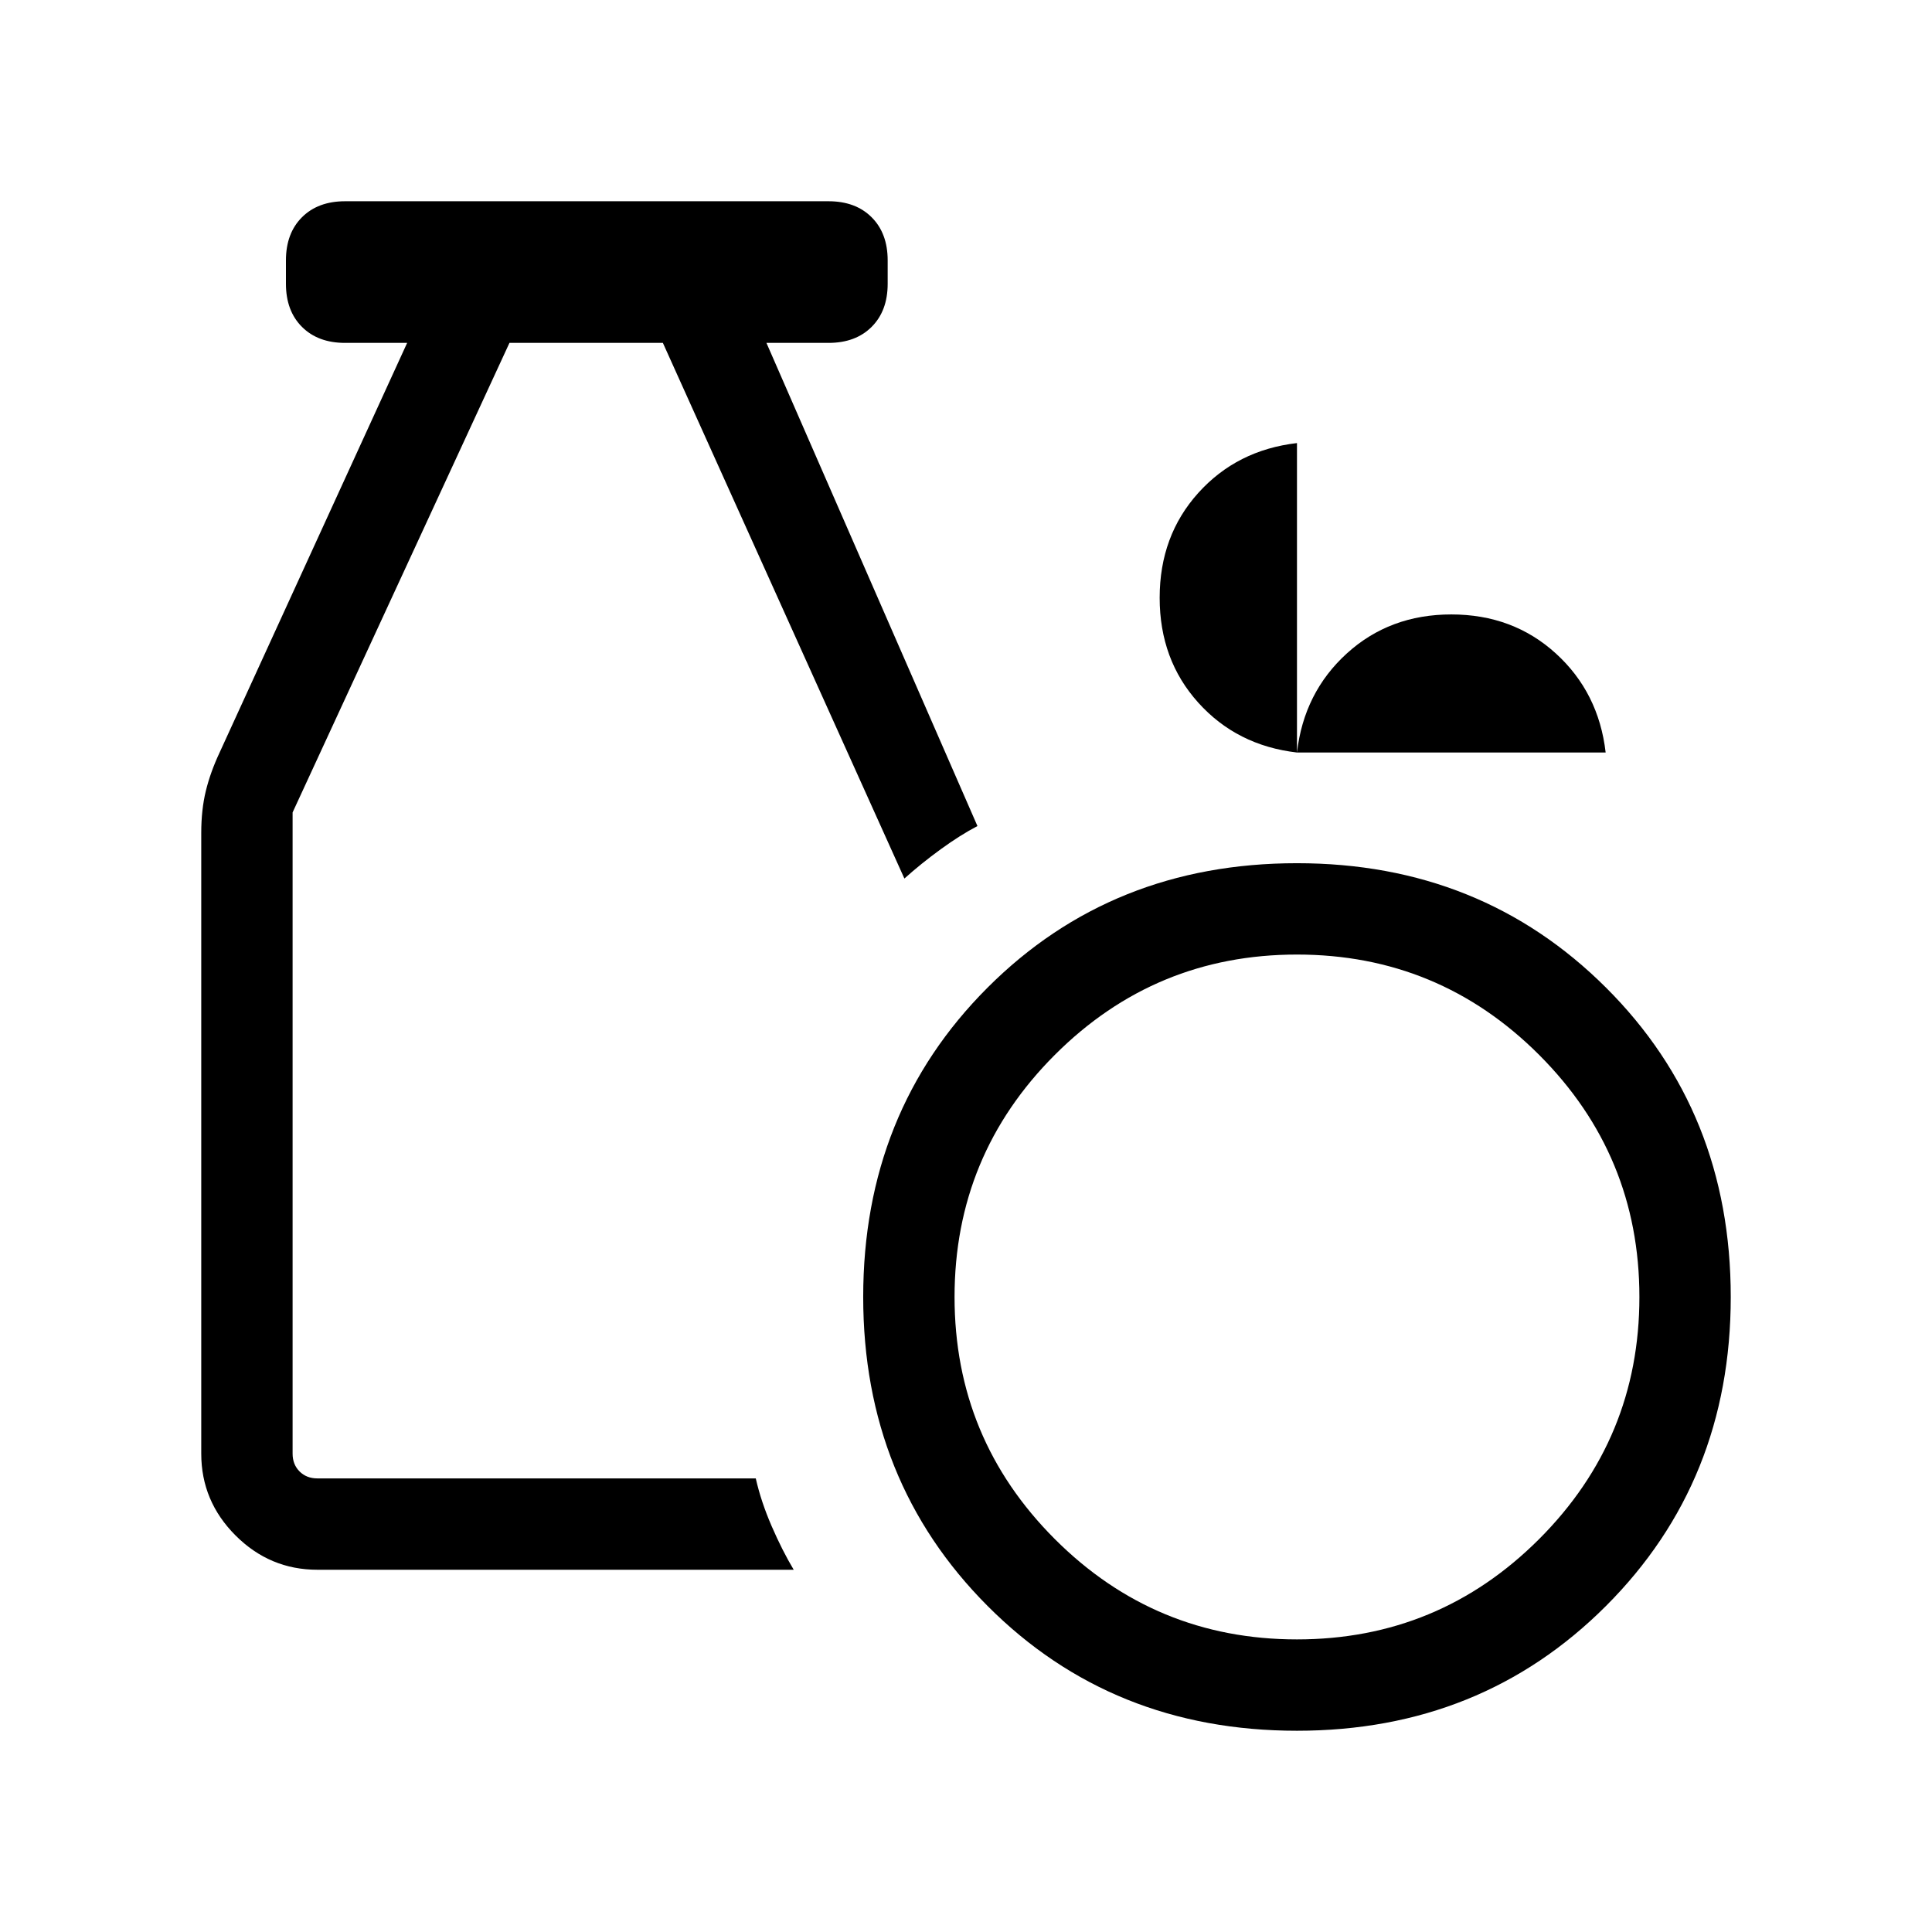
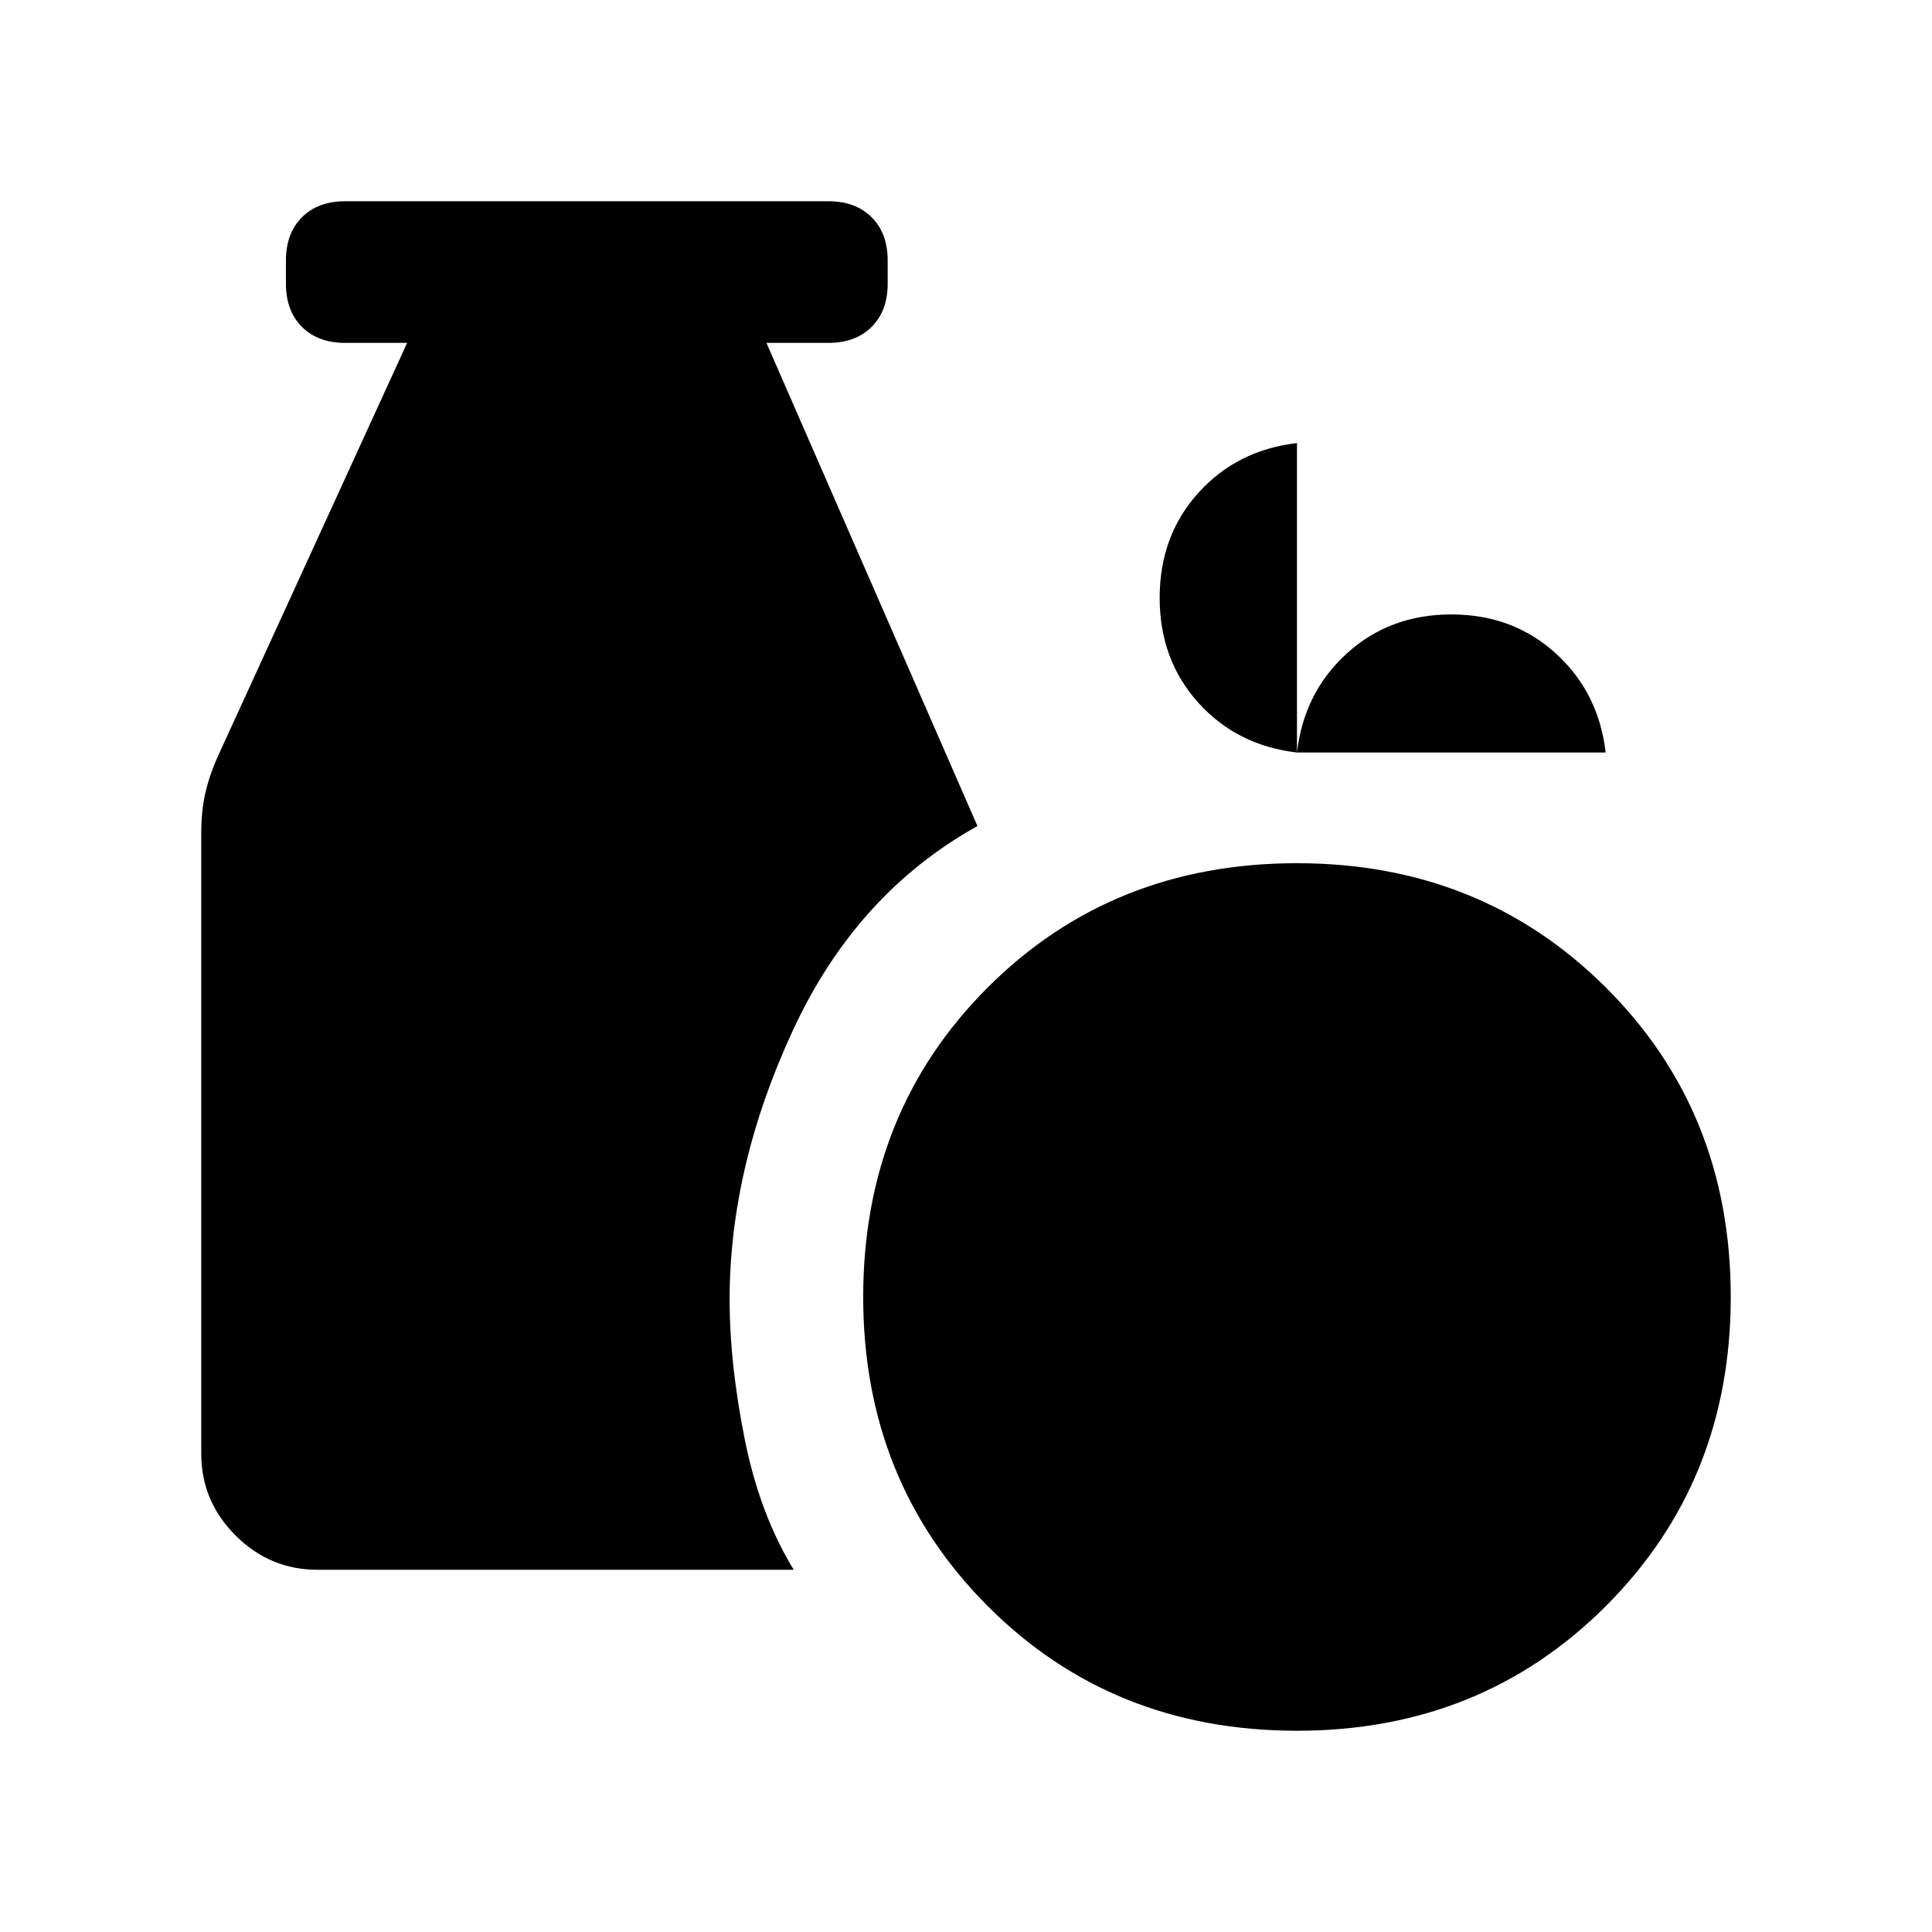
<svg xmlns="http://www.w3.org/2000/svg" viewBox="0 -960 960 960">
-   <path d="M644.46-100q-91.92 0-153.73-62-61.81-62-61.81-153.54 0-91.92 61.81-153.73 61.81-61.81 153.73-61.81 91.54 0 153.54 61.81 62 61.81 62 153.73Q860-224 798-162q-62 62-153.54 62Zm0-45.39q70.46 0 120.31-49.84 49.84-49.85 49.84-120.31 0-70.46-49.84-120.31-49.85-49.84-120.31-49.84-70.46 0-120.31 49.84-49.84 49.85-49.84 120.31 0 70.46 49.84 120.31 49.85 49.84 120.31 49.84ZM157.69-180q-23.61 0-40.65-17.04T100-237.69v-308.46q0-11.46 2.27-20.81 2.27-9.35 6.89-19.19l93.15-203.47h-30.85q-13.46 0-21.42-7.96-7.96-7.96-7.96-21.42v-11.61q0-13.47 7.96-21.43Q158-860 171.46-860h240.23q13.46 0 21.42 7.96 7.97 7.96 7.97 21.43V-819q0 13.46-7.97 21.42-7.96 7.96-21.42 7.96h-30.85l104.85 240.08q-8.54 4.46-18.27 11.54-9.73 7.08-18.03 14.54L329.38-789.62h-76.23L145.39-556.31v318.62q0 5.38 3.46 8.84t8.84 3.46h217.85q2.61 11.54 7.88 23.7 5.27 12.15 10.97 21.69h-236.7Zm486.77-406.08q-29.84-3.46-49.04-24.77-19.19-21.3-19.19-52.11t19.19-52.11q19.2-21.31 49.04-24.77v153.76q3.46-29.84 24.77-49.23 21.31-19.38 51.92-19.38 30.62 0 51.93 19.38 21.3 19.39 24.76 49.23H644.46Z" />
+   <path d="M157.69-180q-23.61 0-40.65-17.04T100-237.69v-308.46q0-11.46 2.27-20.81 2.27-9.35 6.89-19.19l93.15-203.47h-30.85q-13.46 0-21.42-7.96-7.96-7.96-7.96-21.42v-11.61q0-13.47 7.96-21.43Q158-860 171.46-860h240.23q13.46 0 21.42 7.96 7.97 7.96 7.97 21.43V-819q0 13.46-7.97 21.42-7.96 7.96-21.42 7.96h-30.85l104.85 240.08q-60.15 33.46-91.65 101.39-31.5 67.92-31.5 134.07 0 31.54 7.46 68.96 7.46 37.43 24.39 65.12h-236.7Zm486.77 80q-91.92 0-153.73-62-61.81-62-61.81-153.54 0-91.92 61.81-153.73 61.81-61.81 153.73-61.81 91.54 0 153.54 61.81 62 61.81 62 153.73Q860-224 798-162q-62 62-153.54 62Zm0-486.08q-29.84-3.46-49.04-24.77-19.19-21.3-19.19-52.11t19.19-52.11q19.2-21.31 49.04-24.77v153.76q3.46-29.84 24.77-49.23 21.31-19.38 51.92-19.38 30.62 0 51.93 19.38 21.3 19.39 24.76 49.23H644.46Z" />
</svg>
